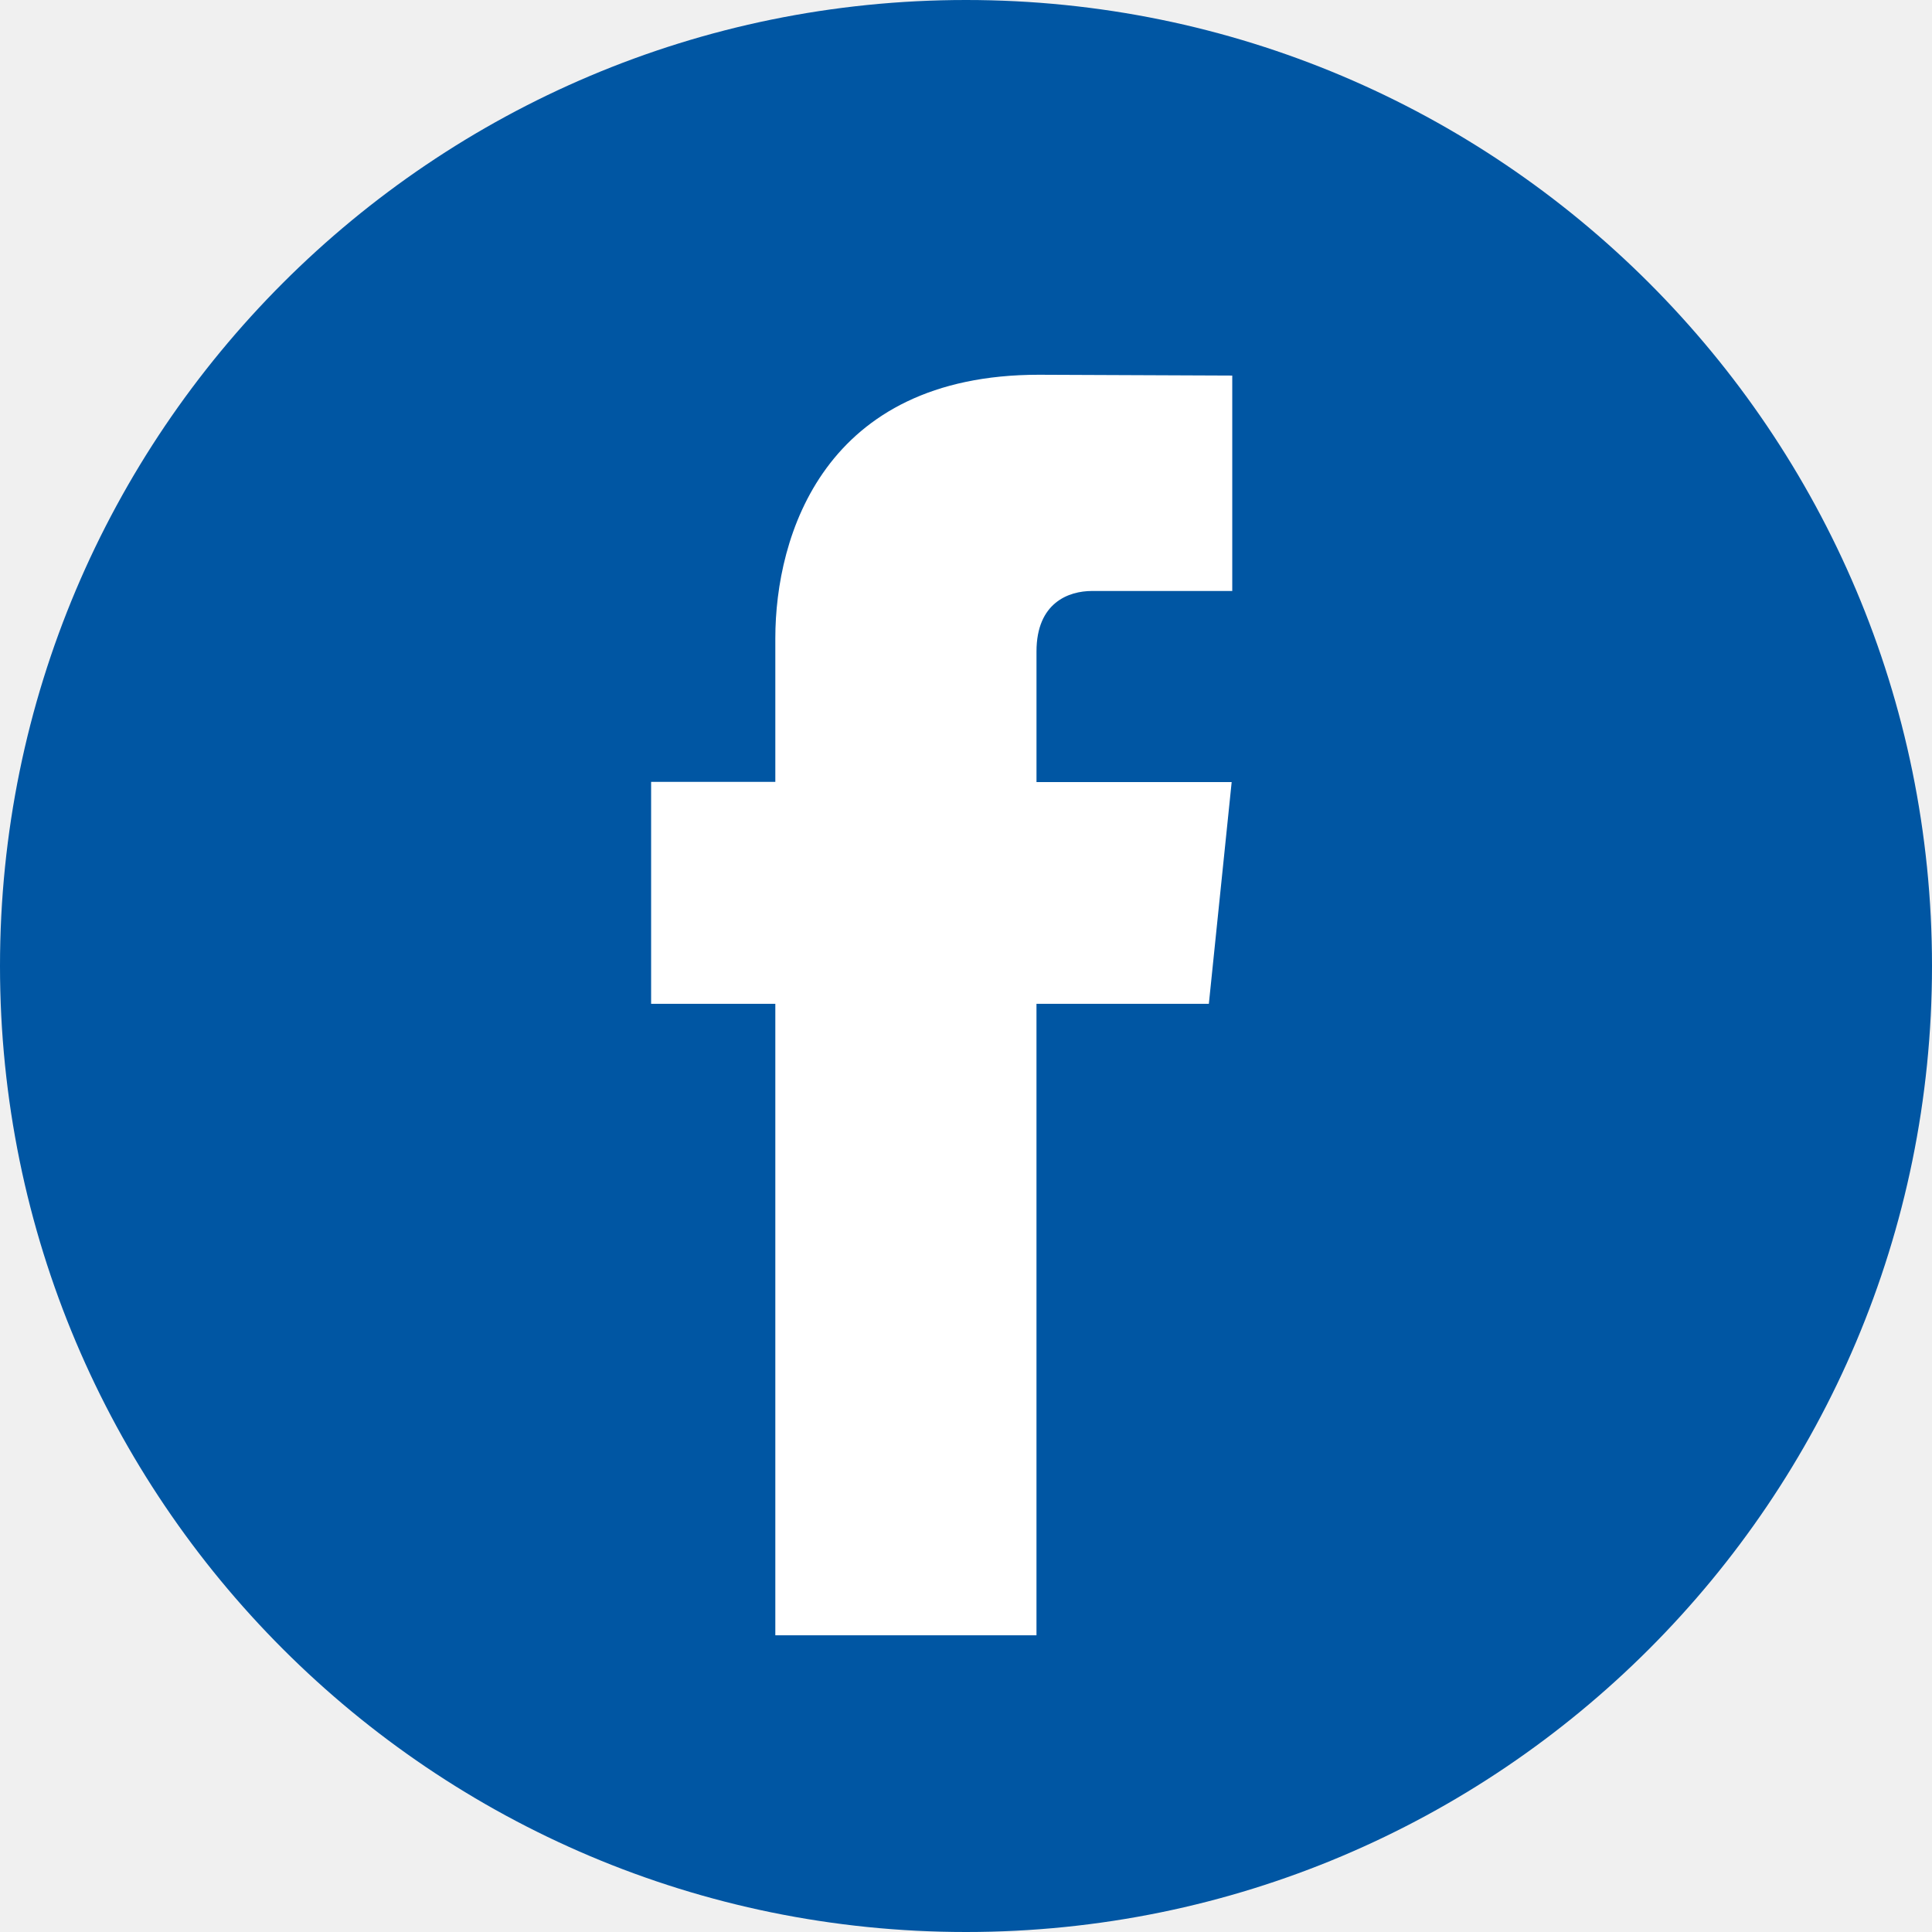
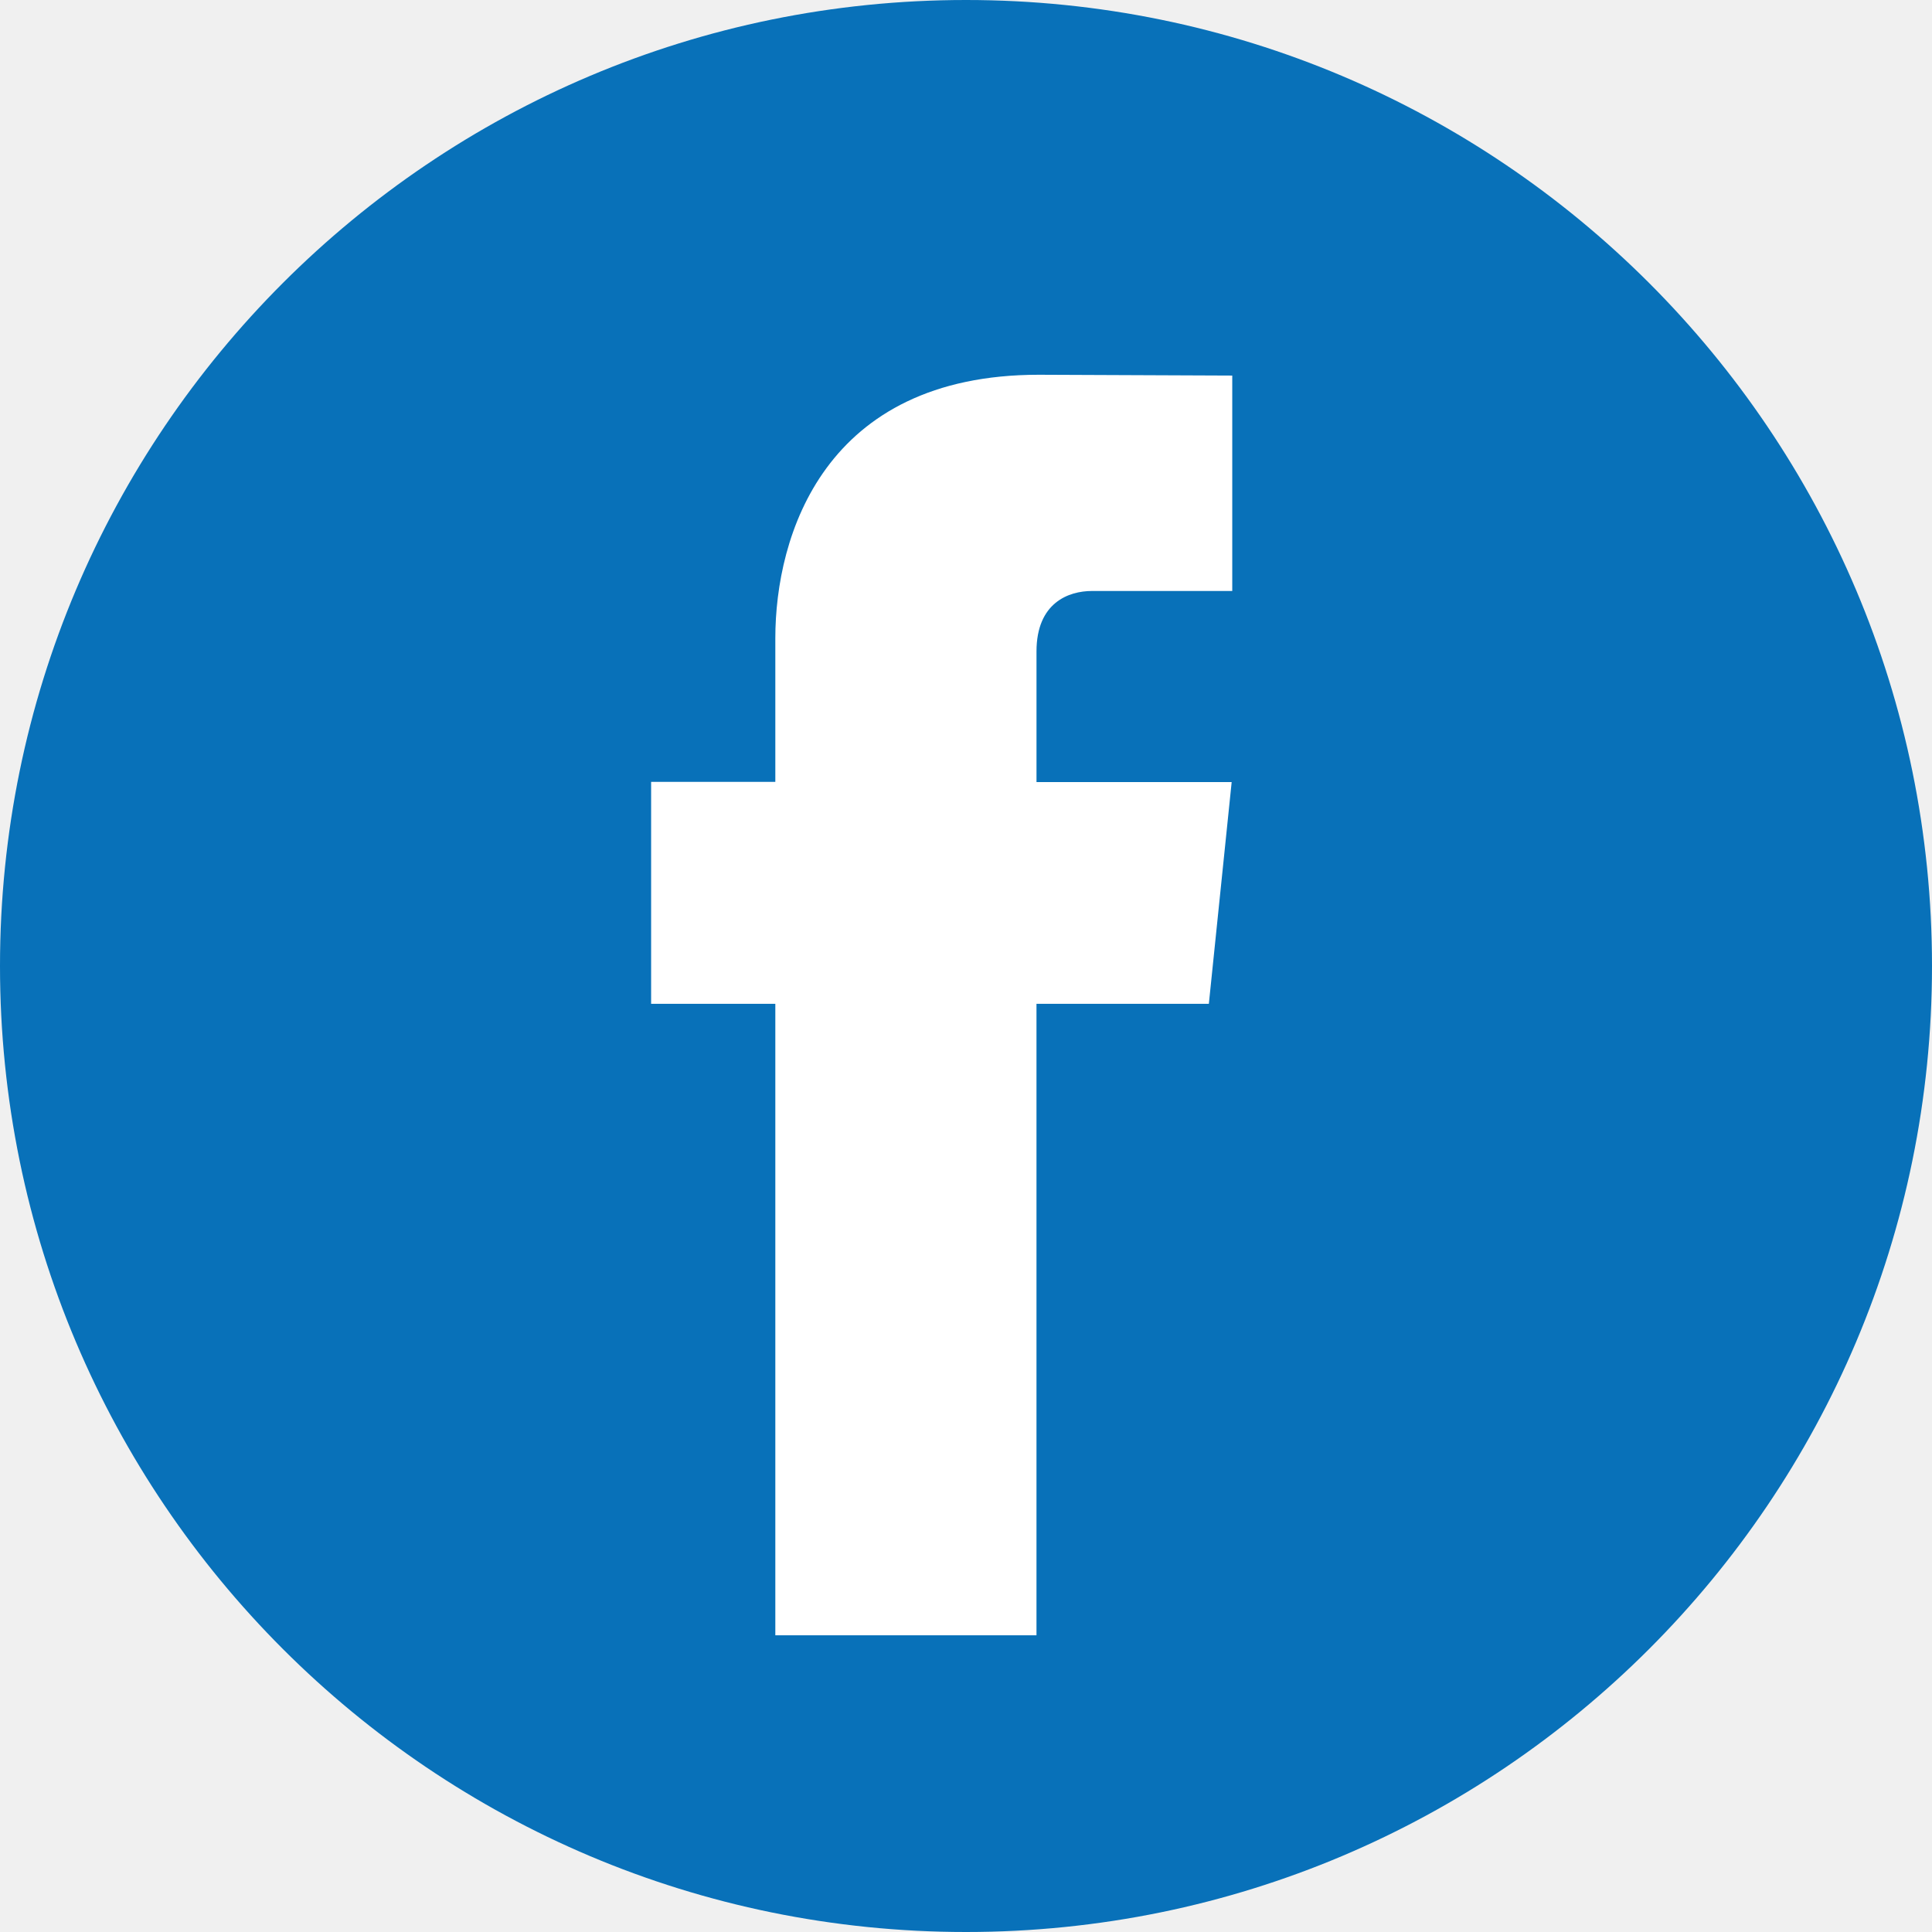
<svg xmlns="http://www.w3.org/2000/svg" version="1.1" id="Capa_1" x="0px" y="0px" viewBox="0 0 112.196 112.196" style="enable-background:new 0 0 112.196 112.196;" xml:space="preserve">
  <g>
-     <circle style="fill:#0056a3;" cx="56.098" cy="56.098" r="56.098" />
+     <circle style="fill:#0871B9;" cx="56.098" cy="56.098" r="56.098" />
    <path style="fill:#FFFFFF;" d="M70.201,58.294h-10.01v36.672H45.025V58.294h-7.213V45.406h7.213v-8.34   c0-5.964,2.833-15.303,15.301-15.303L71.56,21.81v12.51h-8.151c-1.337,0-3.217,0.668-3.217,3.513v7.585h11.334L70.201,58.294z" />
  </g>
  <g>
</g>
  <g>
</g>
  <g>
</g>
  <g>
</g>
  <g>
</g>
  <g>
</g>
  <g>
</g>
  <g>
</g>
  <g>
</g>
  <g>
</g>
  <g>
</g>
  <g>
</g>
  <g>
</g>
  <g>
</g>
  <g>
</g>
</svg>
